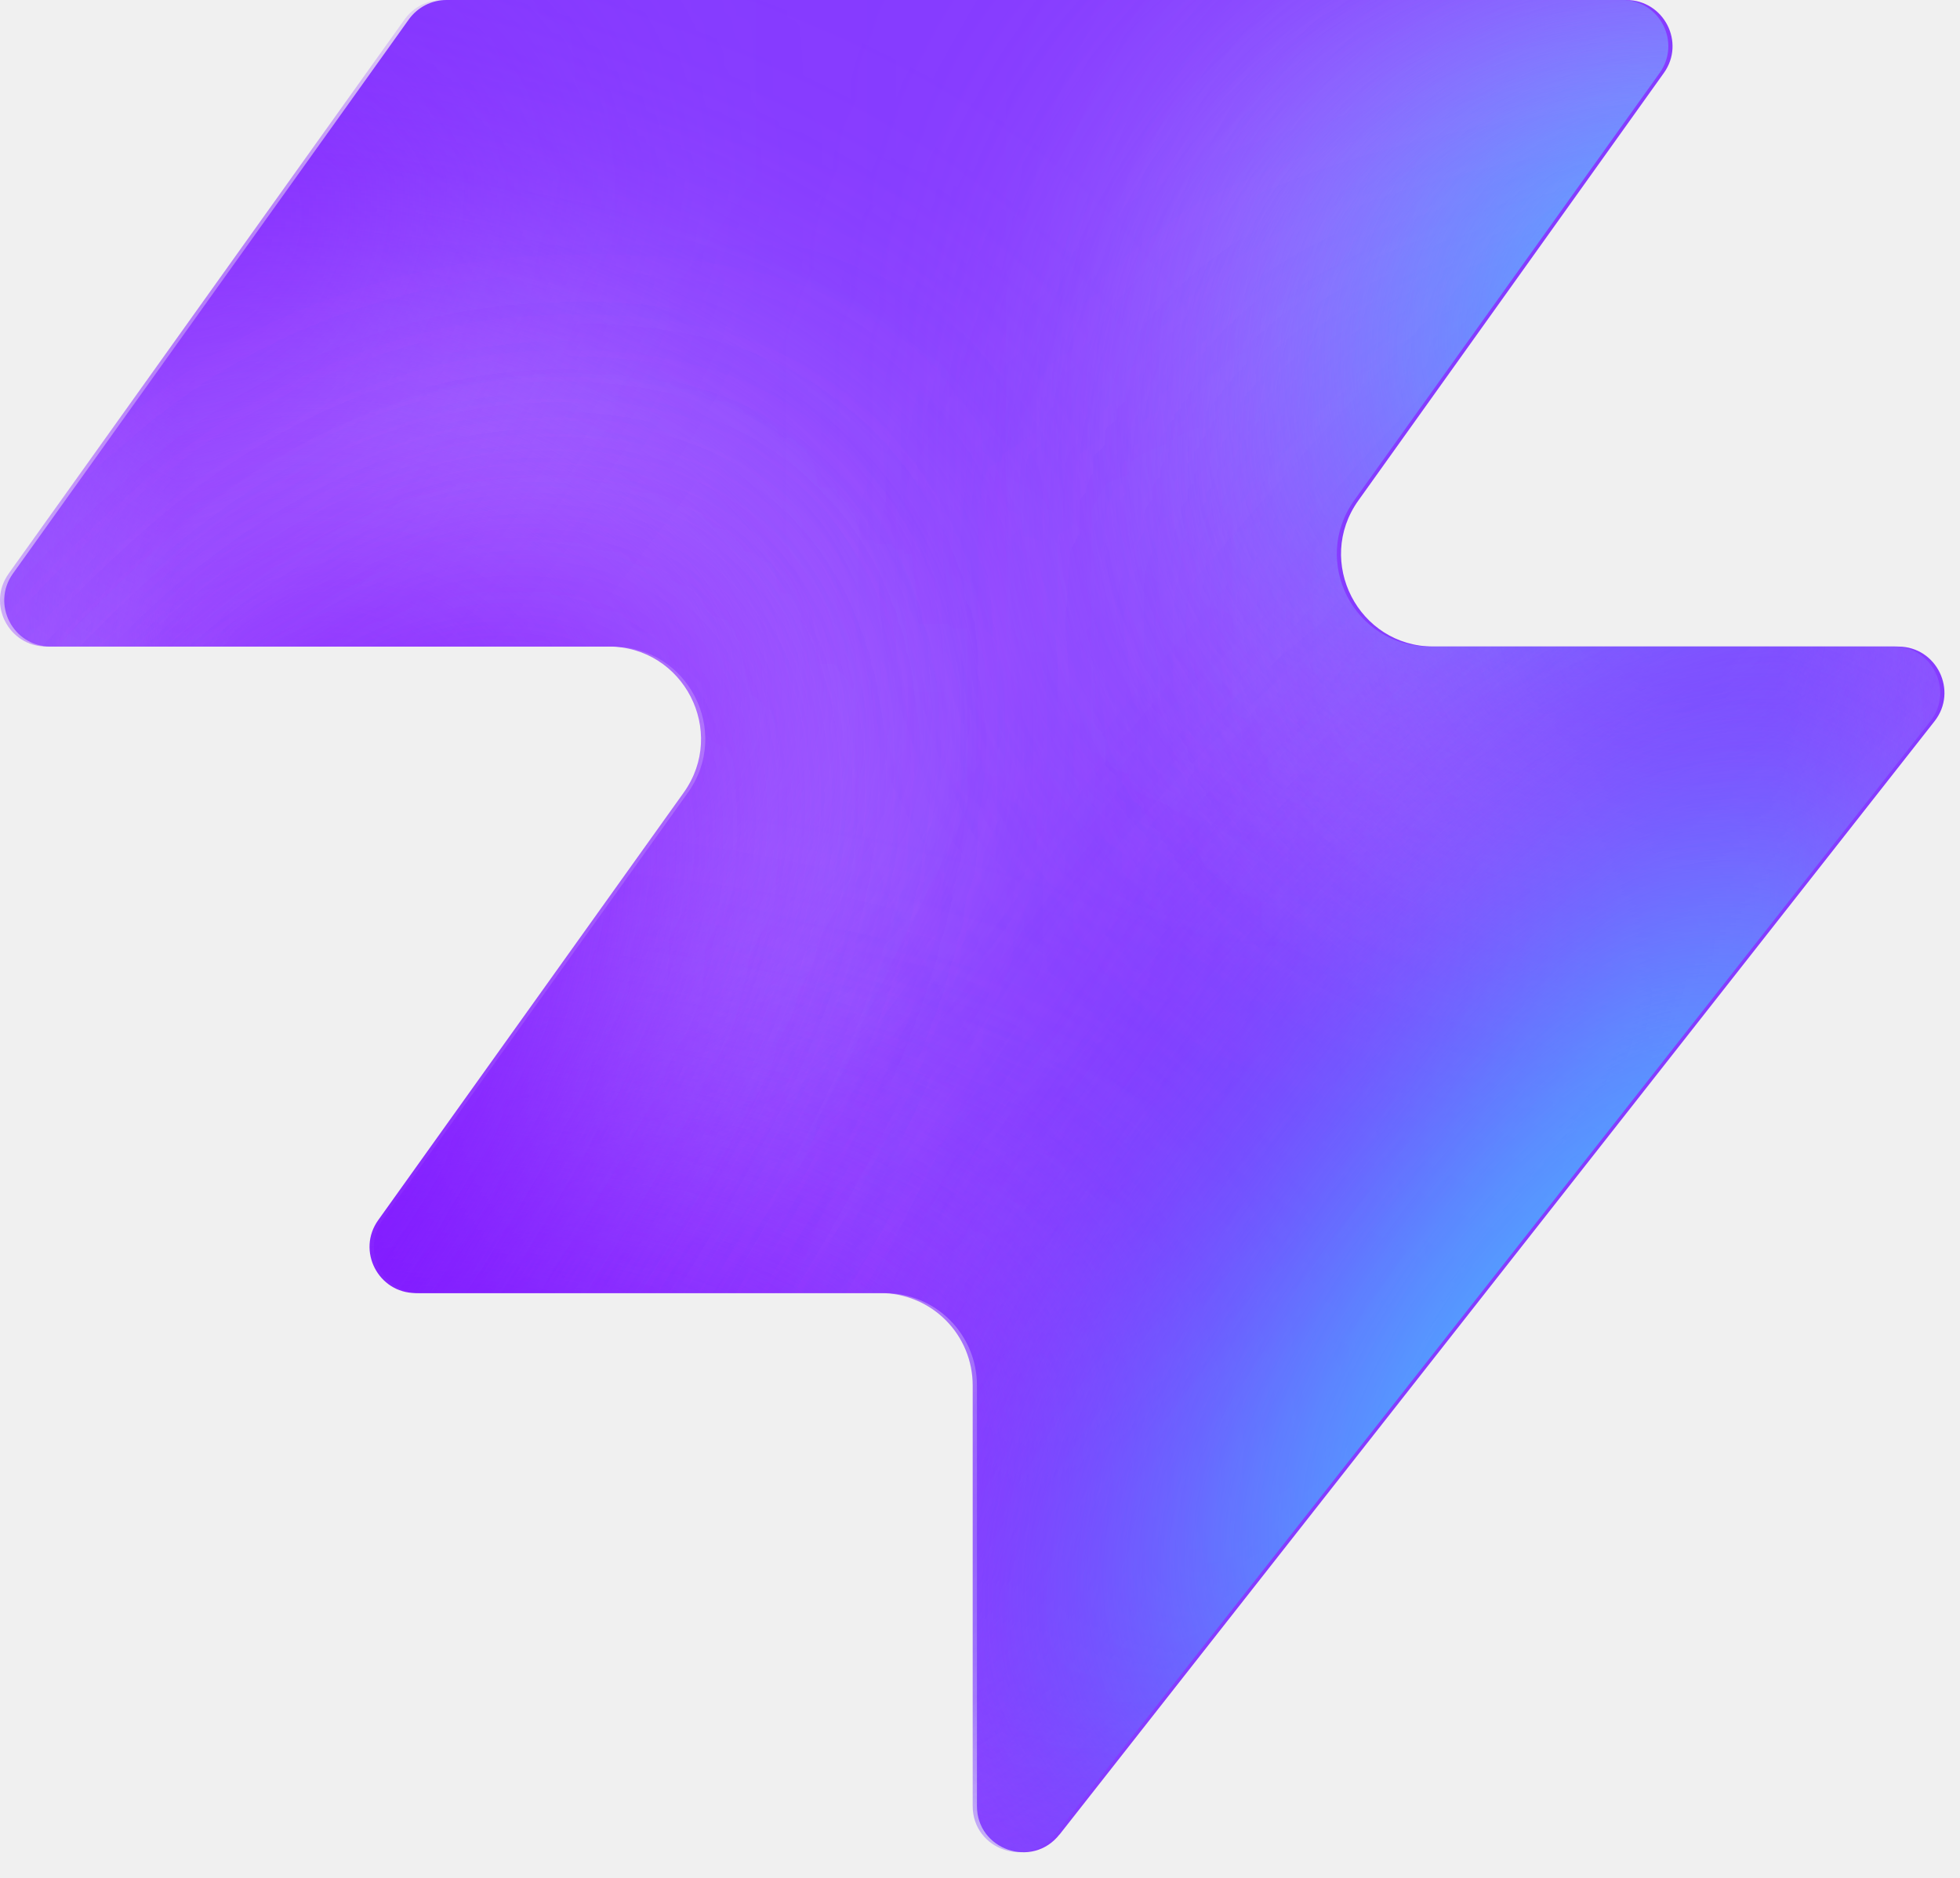
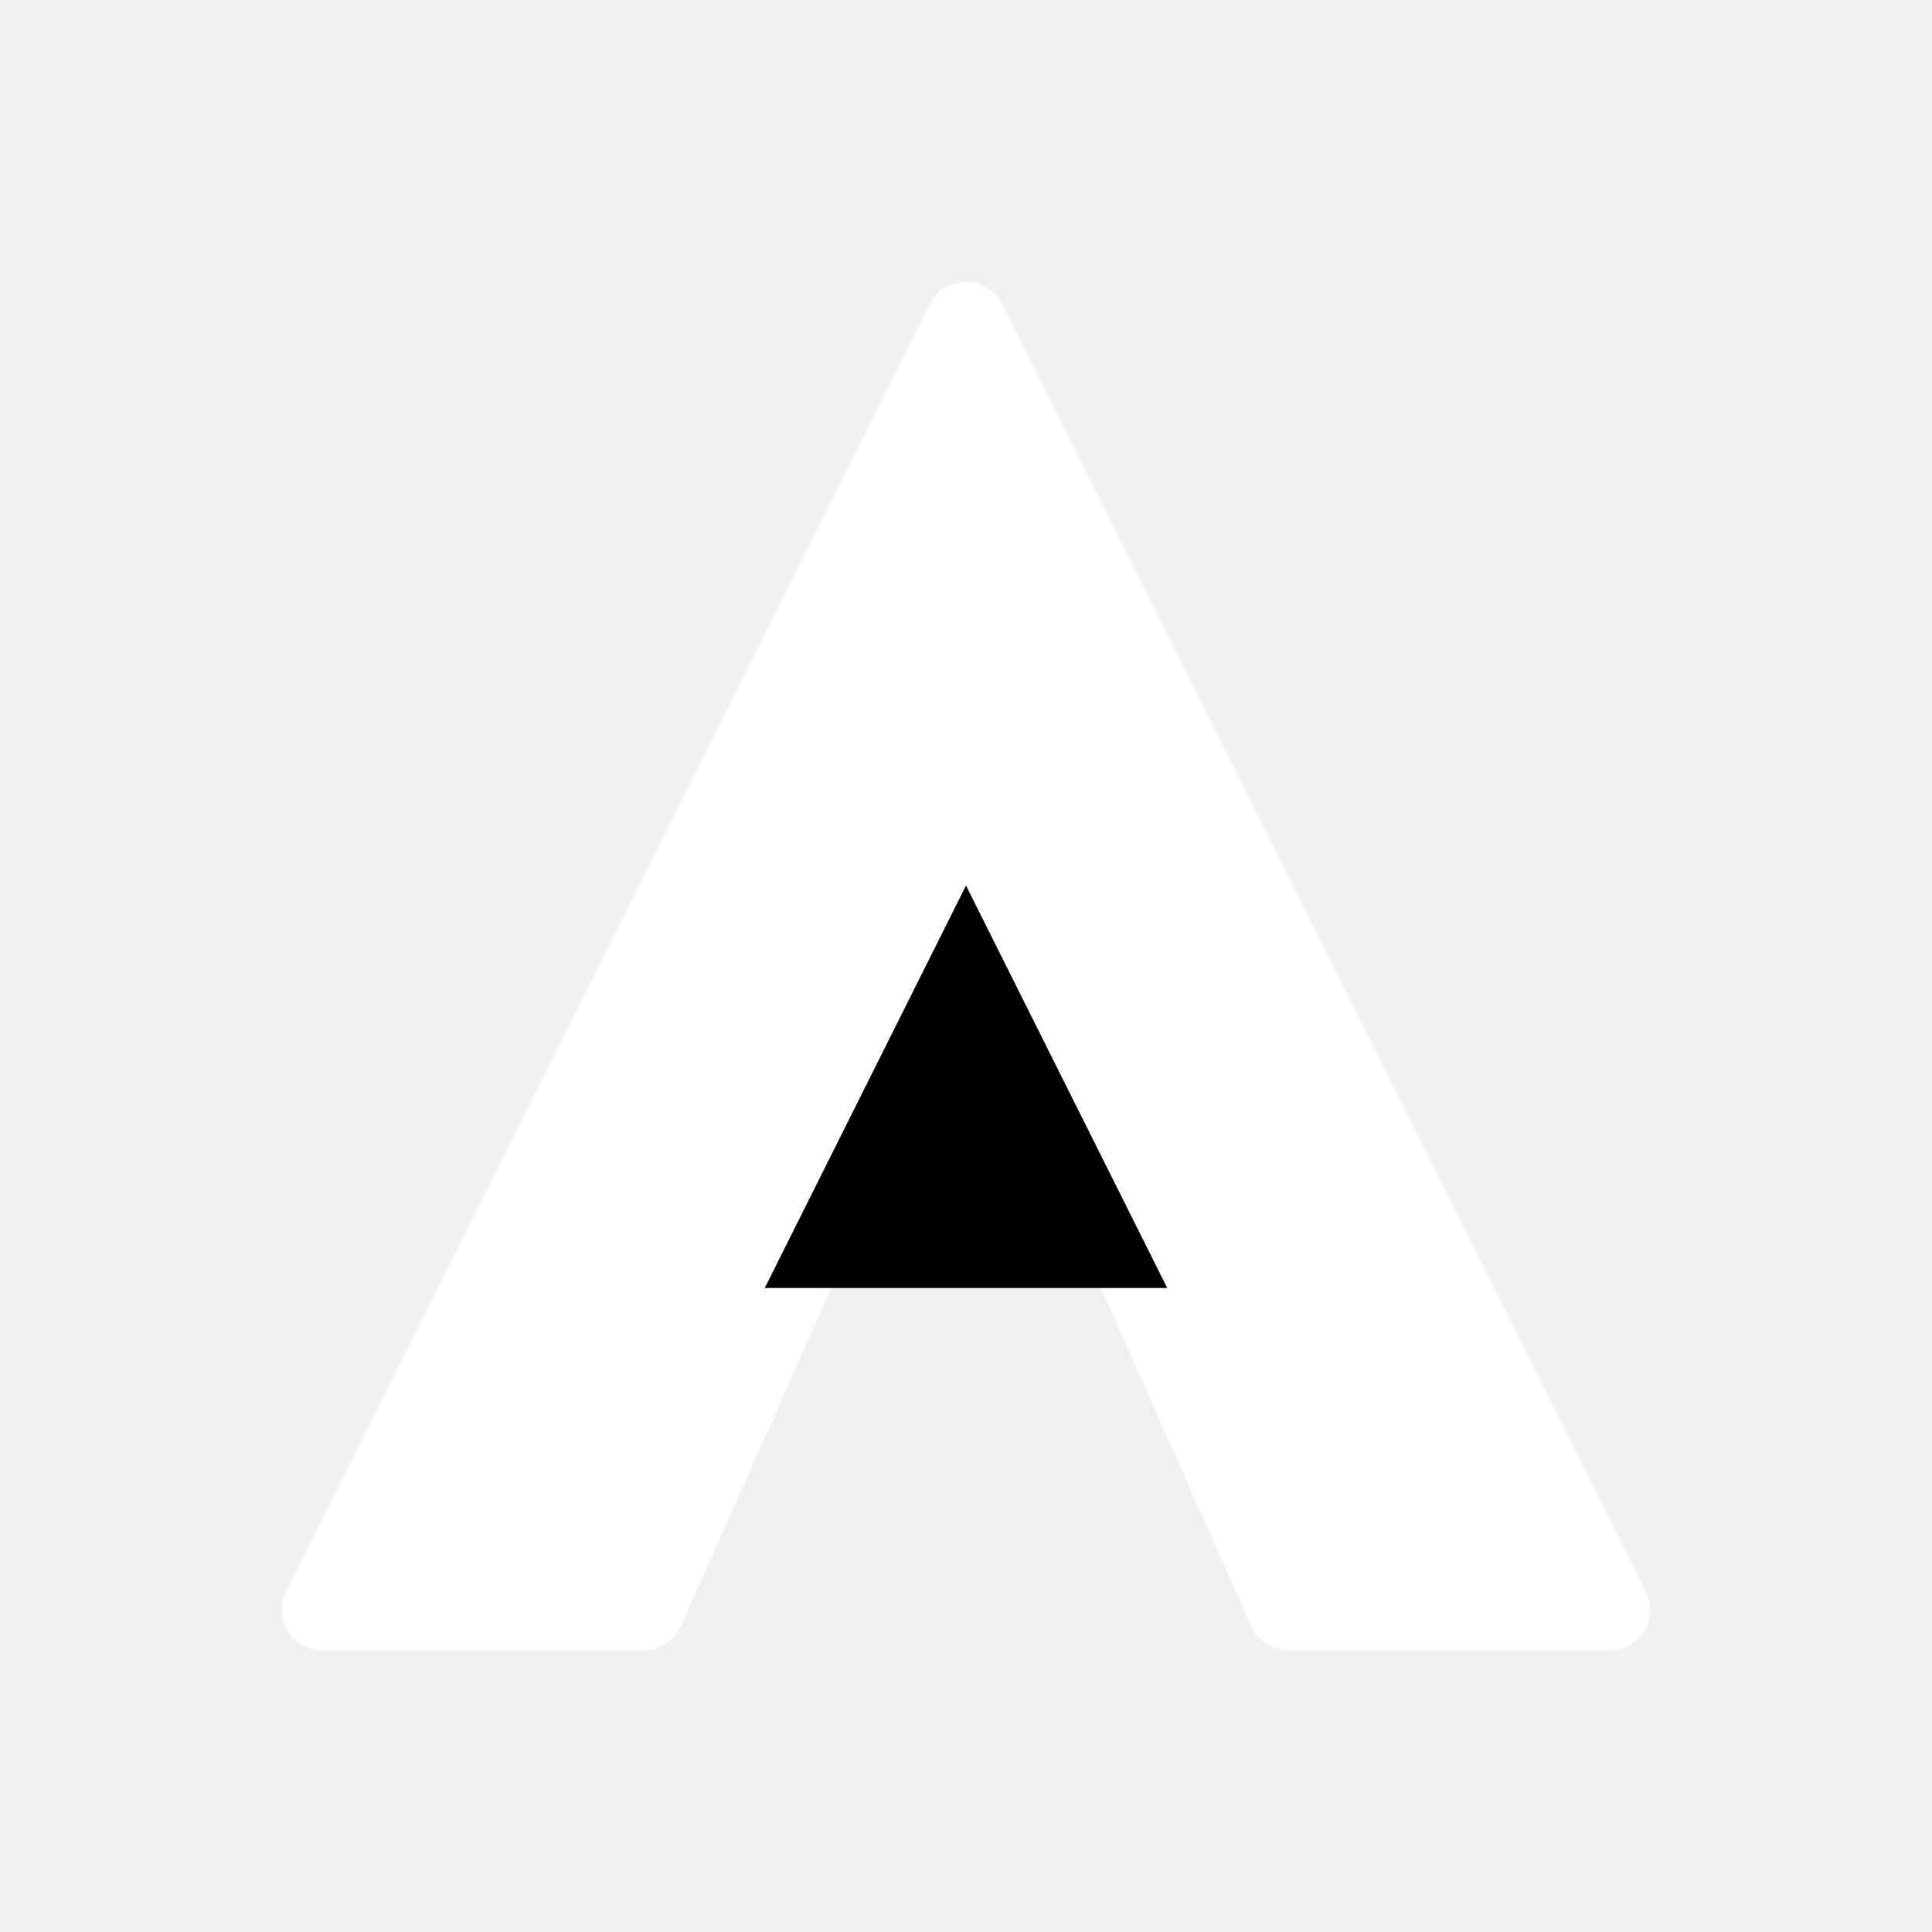
- <svg xmlns="http://www.w3.org/2000/svg" width="48" height="46" fill="none" viewBox="0 0 48 46">
-   <path fill="#863bff" d="M25.946 44.938c-.664.845-2.021.375-2.021-.698V33.937a2.26 2.26 0 0 0-2.262-2.262H10.287c-.92 0-1.456-1.04-.92-1.788l7.48-10.471c1.07-1.497 0-3.578-1.842-3.578H1.237c-.92 0-1.456-1.04-.92-1.788L10.013.474c.214-.297.556-.474.92-.474h28.894c.92 0 1.456 1.04.92 1.788l-7.48 10.471c-1.07 1.498 0 3.579 1.842 3.579h11.377c.943 0 1.473 1.088.89 1.83L25.947 44.94z" style="fill:#863bff;fill:color(display-p3 .525 .23 1);fill-opacity:1" />
-   <mask id="a" width="48" height="46" x="0" y="0" maskUnits="userSpaceOnUse" style="mask-type:alpha">
-     <path fill="#000" d="M25.842 44.938c-.664.844-2.021.375-2.021-.698V33.937a2.26 2.26 0 0 0-2.262-2.262H10.183c-.92 0-1.456-1.04-.92-1.788l7.48-10.471c1.07-1.498 0-3.579-1.842-3.579H1.133c-.92 0-1.456-1.04-.92-1.787L9.91.473c.214-.297.556-.474.92-.474h28.894c.92 0 1.456 1.04.92 1.788l-7.48 10.471c-1.07 1.498 0 3.578 1.842 3.578h11.377c.943 0 1.473 1.088.89 1.832L25.843 44.94z" style="fill:#000;fill-opacity:1" />
-   </mask>
-   <g mask="url(#a)">
-     <g filter="url(#b)">
-       <ellipse cx="5.508" cy="14.704" fill="#ede6ff" rx="5.508" ry="14.704" style="fill:#ede6ff;fill:color(display-p3 .927 .903 1);fill-opacity:1" transform="matrix(.00324 1 1 -.00324 -4.47 31.516)" />
-     </g>
-     <g filter="url(#c)">
-       <ellipse cx="10.399" cy="29.851" fill="#ede6ff" rx="10.399" ry="29.851" style="fill:#ede6ff;fill:color(display-p3 .927 .903 1);fill-opacity:1" transform="matrix(.00324 1 1 -.00324 -39.328 7.883)" />
-     </g>
-     <g filter="url(#d)">
-       <ellipse cx="5.508" cy="30.487" fill="#7e14ff" rx="5.508" ry="30.487" style="fill:#7e14ff;fill:color(display-p3 .492 .077 1);fill-opacity:1" transform="rotate(89.814 -25.913 -14.639)scale(1 -1)" />
-     </g>
-     <g filter="url(#e)">
-       <ellipse cx="5.508" cy="30.599" fill="#7e14ff" rx="5.508" ry="30.599" style="fill:#7e14ff;fill:color(display-p3 .492 .077 1);fill-opacity:1" transform="rotate(89.814 -32.644 -3.334)scale(1 -1)" />
-     </g>
-     <g filter="url(#f)">
-       <ellipse cx="5.508" cy="30.599" fill="#7e14ff" rx="5.508" ry="30.599" style="fill:#7e14ff;fill:color(display-p3 .492 .077 1);fill-opacity:1" transform="matrix(.00324 1 1 -.00324 -34.34 30.47)" />
-     </g>
-     <g filter="url(#g)">
-       <ellipse cx="14.072" cy="22.078" fill="#ede6ff" rx="14.072" ry="22.078" style="fill:#ede6ff;fill:color(display-p3 .927 .903 1);fill-opacity:1" transform="rotate(93.35 24.506 48.493)scale(-1 1)" />
-     </g>
-     <g filter="url(#h)">
-       <ellipse cx="3.47" cy="21.501" fill="#7e14ff" rx="3.47" ry="21.501" style="fill:#7e14ff;fill:color(display-p3 .492 .077 1);fill-opacity:1" transform="rotate(89.009 28.708 47.59)scale(-1 1)" />
-     </g>
-     <g filter="url(#i)">
-       <ellipse cx="3.47" cy="21.501" fill="#7e14ff" rx="3.47" ry="21.501" style="fill:#7e14ff;fill:color(display-p3 .492 .077 1);fill-opacity:1" transform="rotate(89.009 28.708 47.59)scale(-1 1)" />
-     </g>
-     <g filter="url(#j)">
-       <ellipse cx=".387" cy="8.972" fill="#7e14ff" rx="4.407" ry="29.108" style="fill:#7e14ff;fill:color(display-p3 .492 .077 1);fill-opacity:1" transform="rotate(39.51 .387 8.972)" />
-     </g>
-     <g filter="url(#k)">
-       <ellipse cx="47.523" cy="-6.092" fill="#7e14ff" rx="4.407" ry="29.108" style="fill:#7e14ff;fill:color(display-p3 .492 .077 1);fill-opacity:1" transform="rotate(37.892 47.523 -6.092)" />
-     </g>
-     <g filter="url(#l)">
-       <ellipse cx="41.412" cy="6.333" fill="#47bfff" rx="5.971" ry="9.665" style="fill:#47bfff;fill:color(display-p3 .28 .748 1);fill-opacity:1" transform="rotate(37.892 41.412 6.333)" />
-     </g>
-     <g filter="url(#m)">
-       <ellipse cx="-1.879" cy="38.332" fill="#7e14ff" rx="4.407" ry="29.108" style="fill:#7e14ff;fill:color(display-p3 .492 .077 1);fill-opacity:1" transform="rotate(37.892 -1.88 38.332)" />
-     </g>
-     <g filter="url(#n)">
-       <ellipse cx="-1.879" cy="38.332" fill="#7e14ff" rx="4.407" ry="29.108" style="fill:#7e14ff;fill:color(display-p3 .492 .077 1);fill-opacity:1" transform="rotate(37.892 -1.88 38.332)" />
-     </g>
-     <g filter="url(#o)">
-       <ellipse cx="35.651" cy="29.907" fill="#7e14ff" rx="4.407" ry="29.108" style="fill:#7e14ff;fill:color(display-p3 .492 .077 1);fill-opacity:1" transform="rotate(37.892 35.651 29.907)" />
-     </g>
-     <g filter="url(#p)">
-       <ellipse cx="38.418" cy="32.4" fill="#47bfff" rx="5.971" ry="15.297" style="fill:#47bfff;fill:color(display-p3 .28 .748 1);fill-opacity:1" transform="rotate(37.892 38.418 32.4)" />
-     </g>
-   </g>
-   <defs>
-     <filter id="b" width="60.045" height="41.654" x="-19.77" y="16.149" color-interpolation-filters="sRGB" filterUnits="userSpaceOnUse">
-       <feFlood flood-opacity="0" result="BackgroundImageFix" />
-       <feBlend in="SourceGraphic" in2="BackgroundImageFix" result="shape" />
-       <feGaussianBlur result="effect1_foregroundBlur_2002_17158" stdDeviation="7.659" />
-     </filter>
-     <filter id="c" width="90.34" height="51.437" x="-54.613" y="-7.533" color-interpolation-filters="sRGB" filterUnits="userSpaceOnUse">
-       <feFlood flood-opacity="0" result="BackgroundImageFix" />
-       <feBlend in="SourceGraphic" in2="BackgroundImageFix" result="shape" />
-       <feGaussianBlur result="effect1_foregroundBlur_2002_17158" stdDeviation="7.659" />
-     </filter>
-     <filter id="d" width="79.355" height="29.4" x="-49.64" y="2.03" color-interpolation-filters="sRGB" filterUnits="userSpaceOnUse">
-       <feFlood flood-opacity="0" result="BackgroundImageFix" />
-       <feBlend in="SourceGraphic" in2="BackgroundImageFix" result="shape" />
-       <feGaussianBlur result="effect1_foregroundBlur_2002_17158" stdDeviation="4.596" />
-     </filter>
-     <filter id="e" width="79.579" height="29.4" x="-45.045" y="20.029" color-interpolation-filters="sRGB" filterUnits="userSpaceOnUse">
-       <feFlood flood-opacity="0" result="BackgroundImageFix" />
-       <feBlend in="SourceGraphic" in2="BackgroundImageFix" result="shape" />
-       <feGaussianBlur result="effect1_foregroundBlur_2002_17158" stdDeviation="4.596" />
-     </filter>
-     <filter id="f" width="79.579" height="29.4" x="-43.513" y="21.178" color-interpolation-filters="sRGB" filterUnits="userSpaceOnUse">
-       <feFlood flood-opacity="0" result="BackgroundImageFix" />
-       <feBlend in="SourceGraphic" in2="BackgroundImageFix" result="shape" />
-       <feGaussianBlur result="effect1_foregroundBlur_2002_17158" stdDeviation="4.596" />
-     </filter>
-     <filter id="g" width="74.749" height="58.852" x="15.756" y="-17.901" color-interpolation-filters="sRGB" filterUnits="userSpaceOnUse">
-       <feFlood flood-opacity="0" result="BackgroundImageFix" />
-       <feBlend in="SourceGraphic" in2="BackgroundImageFix" result="shape" />
-       <feGaussianBlur result="effect1_foregroundBlur_2002_17158" stdDeviation="7.659" />
-     </filter>
-     <filter id="h" width="61.377" height="25.362" x="23.548" y="2.284" color-interpolation-filters="sRGB" filterUnits="userSpaceOnUse">
-       <feFlood flood-opacity="0" result="BackgroundImageFix" />
-       <feBlend in="SourceGraphic" in2="BackgroundImageFix" result="shape" />
-       <feGaussianBlur result="effect1_foregroundBlur_2002_17158" stdDeviation="4.596" />
-     </filter>
-     <filter id="i" width="61.377" height="25.362" x="23.548" y="2.284" color-interpolation-filters="sRGB" filterUnits="userSpaceOnUse">
-       <feFlood flood-opacity="0" result="BackgroundImageFix" />
-       <feBlend in="SourceGraphic" in2="BackgroundImageFix" result="shape" />
-       <feGaussianBlur result="effect1_foregroundBlur_2002_17158" stdDeviation="4.596" />
-     </filter>
-     <filter id="j" width="56.045" height="63.649" x="-27.636" y="-22.853" color-interpolation-filters="sRGB" filterUnits="userSpaceOnUse">
-       <feFlood flood-opacity="0" result="BackgroundImageFix" />
-       <feBlend in="SourceGraphic" in2="BackgroundImageFix" result="shape" />
-       <feGaussianBlur result="effect1_foregroundBlur_2002_17158" stdDeviation="4.596" />
-     </filter>
-     <filter id="k" width="54.814" height="64.646" x="20.116" y="-38.415" color-interpolation-filters="sRGB" filterUnits="userSpaceOnUse">
-       <feFlood flood-opacity="0" result="BackgroundImageFix" />
-       <feBlend in="SourceGraphic" in2="BackgroundImageFix" result="shape" />
-       <feGaussianBlur result="effect1_foregroundBlur_2002_17158" stdDeviation="4.596" />
-     </filter>
-     <filter id="l" width="33.541" height="35.313" x="24.641" y="-11.323" color-interpolation-filters="sRGB" filterUnits="userSpaceOnUse">
-       <feFlood flood-opacity="0" result="BackgroundImageFix" />
-       <feBlend in="SourceGraphic" in2="BackgroundImageFix" result="shape" />
-       <feGaussianBlur result="effect1_foregroundBlur_2002_17158" stdDeviation="4.596" />
-     </filter>
-     <filter id="m" width="54.814" height="64.646" x="-29.286" y="6.009" color-interpolation-filters="sRGB" filterUnits="userSpaceOnUse">
-       <feFlood flood-opacity="0" result="BackgroundImageFix" />
-       <feBlend in="SourceGraphic" in2="BackgroundImageFix" result="shape" />
-       <feGaussianBlur result="effect1_foregroundBlur_2002_17158" stdDeviation="4.596" />
-     </filter>
-     <filter id="n" width="54.814" height="64.646" x="-29.286" y="6.009" color-interpolation-filters="sRGB" filterUnits="userSpaceOnUse">
-       <feFlood flood-opacity="0" result="BackgroundImageFix" />
-       <feBlend in="SourceGraphic" in2="BackgroundImageFix" result="shape" />
-       <feGaussianBlur result="effect1_foregroundBlur_2002_17158" stdDeviation="4.596" />
-     </filter>
-     <filter id="o" width="54.814" height="64.646" x="8.244" y="-2.416" color-interpolation-filters="sRGB" filterUnits="userSpaceOnUse">
-       <feFlood flood-opacity="0" result="BackgroundImageFix" />
-       <feBlend in="SourceGraphic" in2="BackgroundImageFix" result="shape" />
-       <feGaussianBlur result="effect1_foregroundBlur_2002_17158" stdDeviation="4.596" />
-     </filter>
-     <filter id="p" width="39.409" height="43.623" x="18.713" y="10.588" color-interpolation-filters="sRGB" filterUnits="userSpaceOnUse">
-       <feFlood flood-opacity="0" result="BackgroundImageFix" />
-       <feBlend in="SourceGraphic" in2="BackgroundImageFix" result="shape" />
-       <feGaussianBlur result="effect1_foregroundBlur_2002_17158" stdDeviation="4.596" />
-     </filter>
-   </defs>
+ <svg xmlns="http://www.w3.org/2000/svg" width="32" height="32" viewBox="0 0 24 24" fill="none">
+   <path d="M12 4L4 20H8L12 11L16 20H20L12 4Z" fill="white" stroke="white" stroke-width="1" stroke-linejoin="round" />
+   <path d="M12 11L9.5 16H14.5L12 11Z" fill="black" />
</svg>
